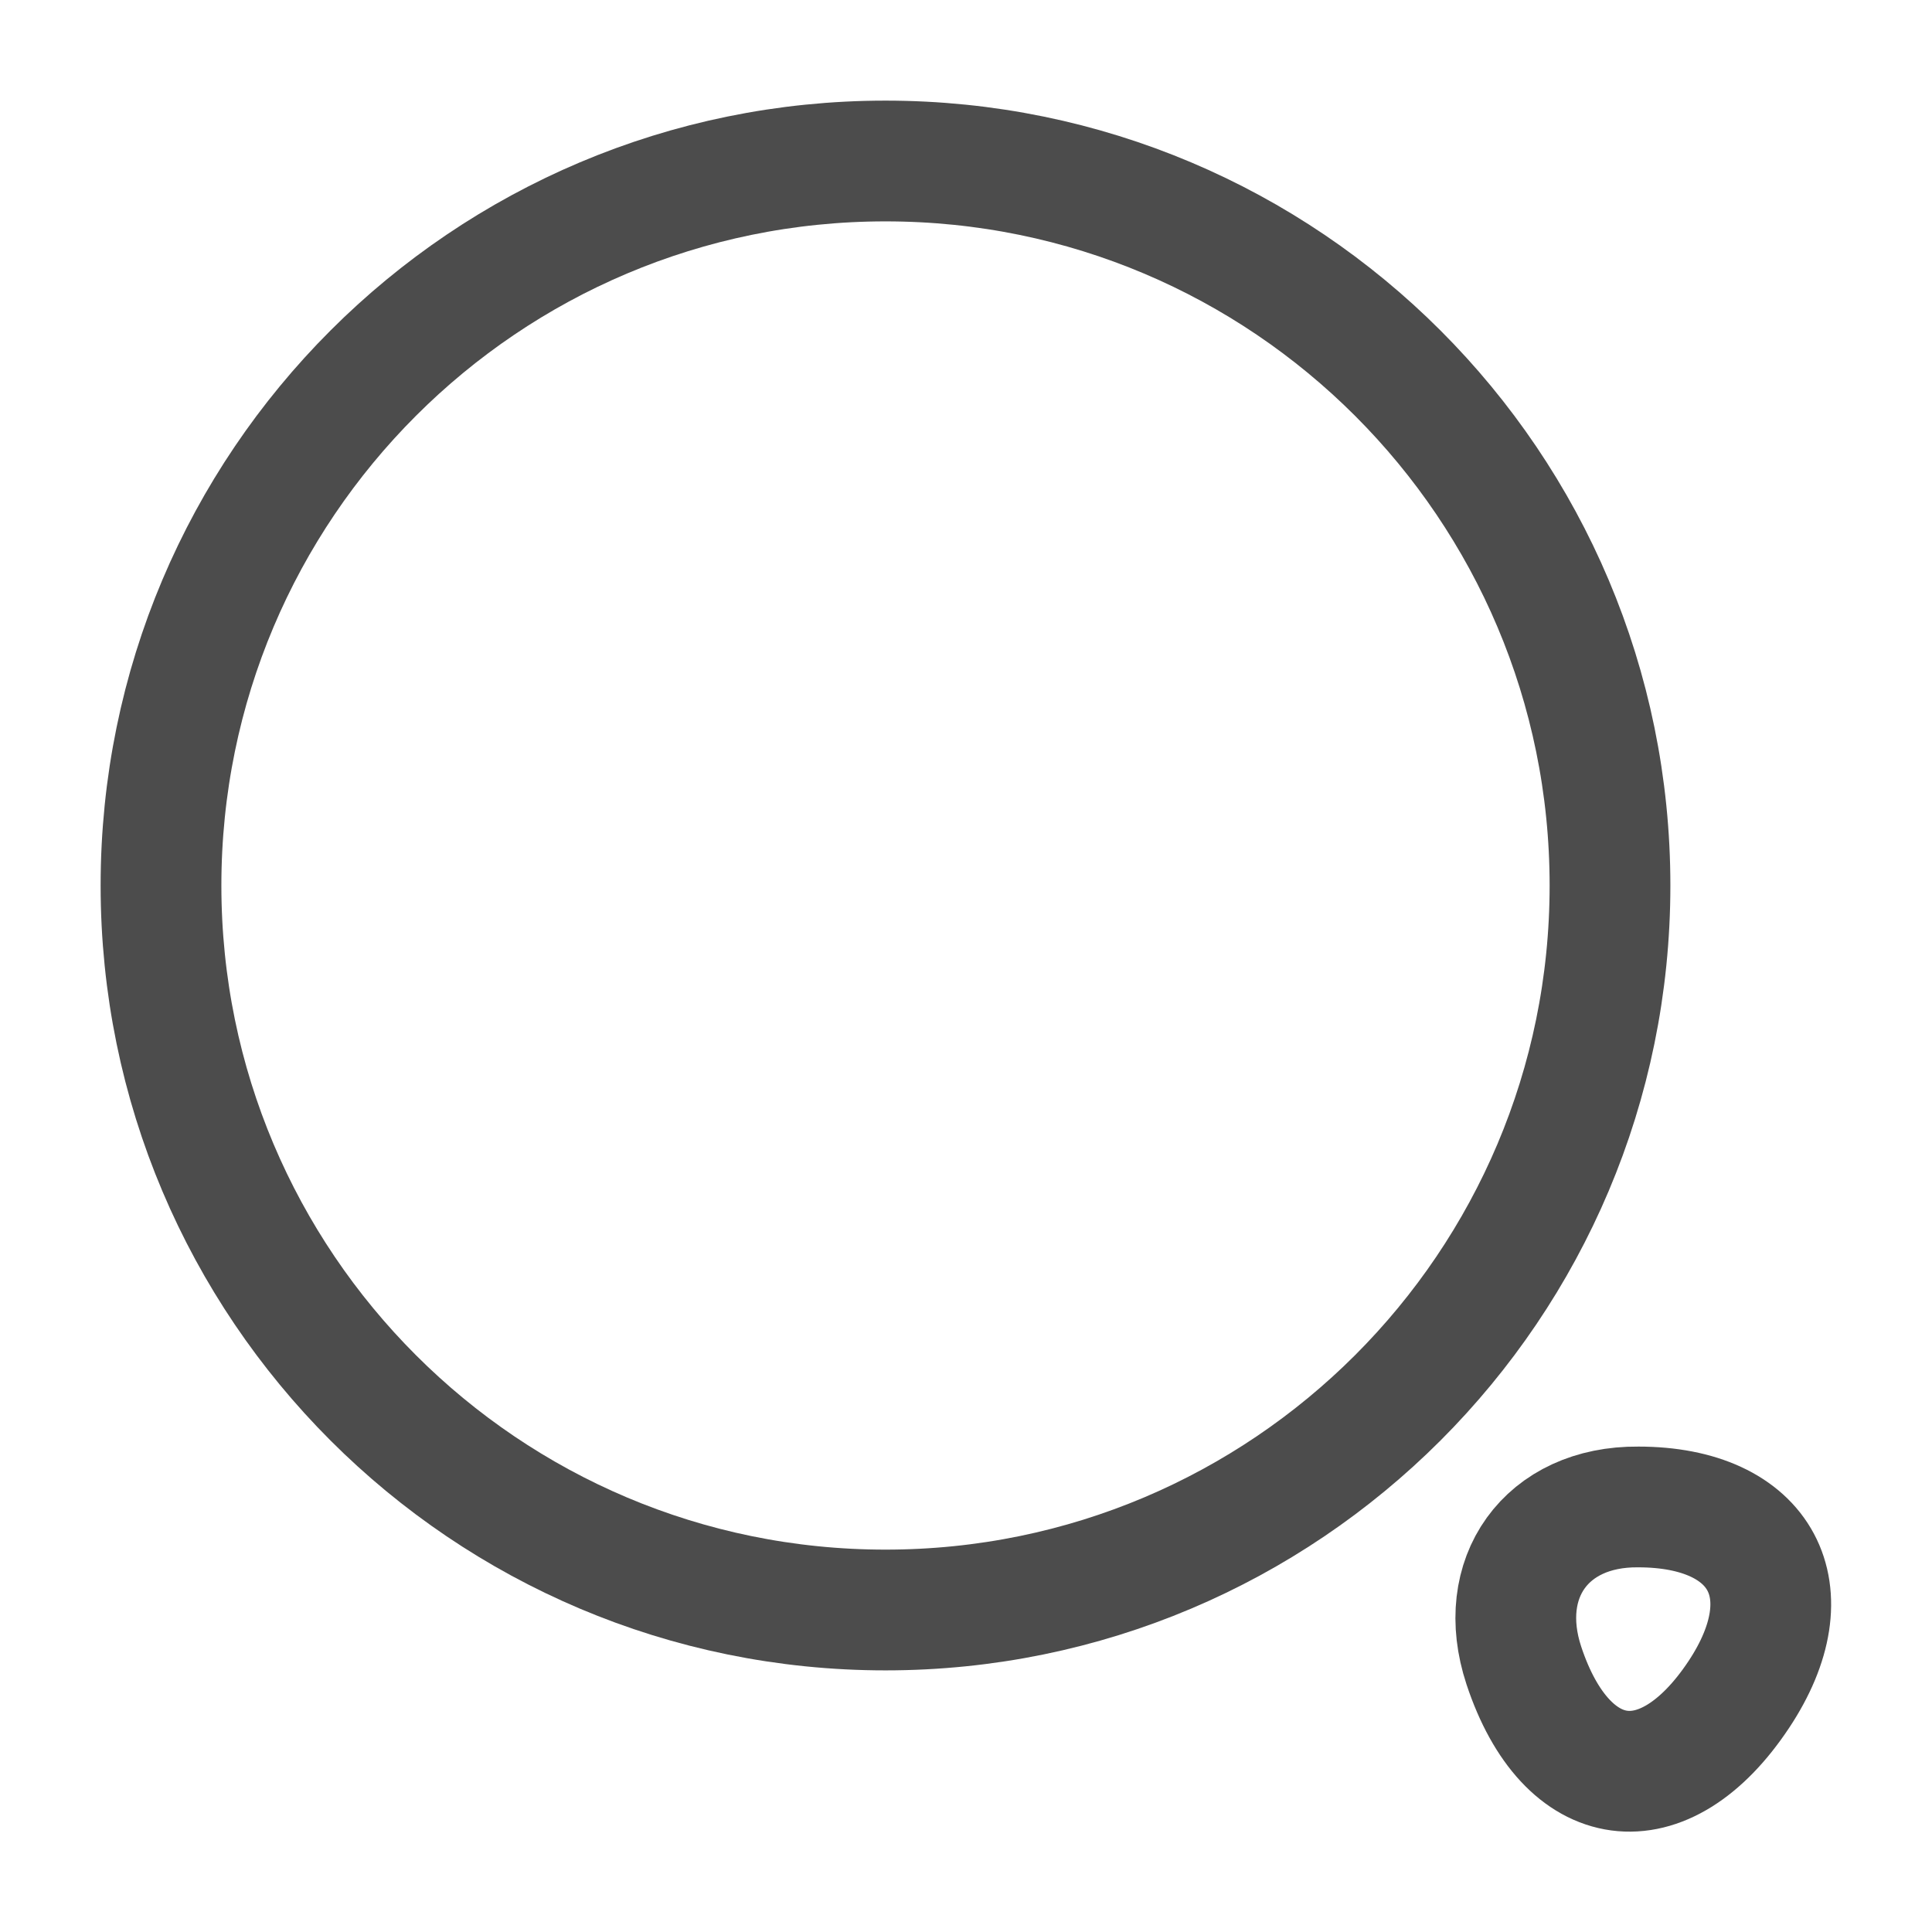
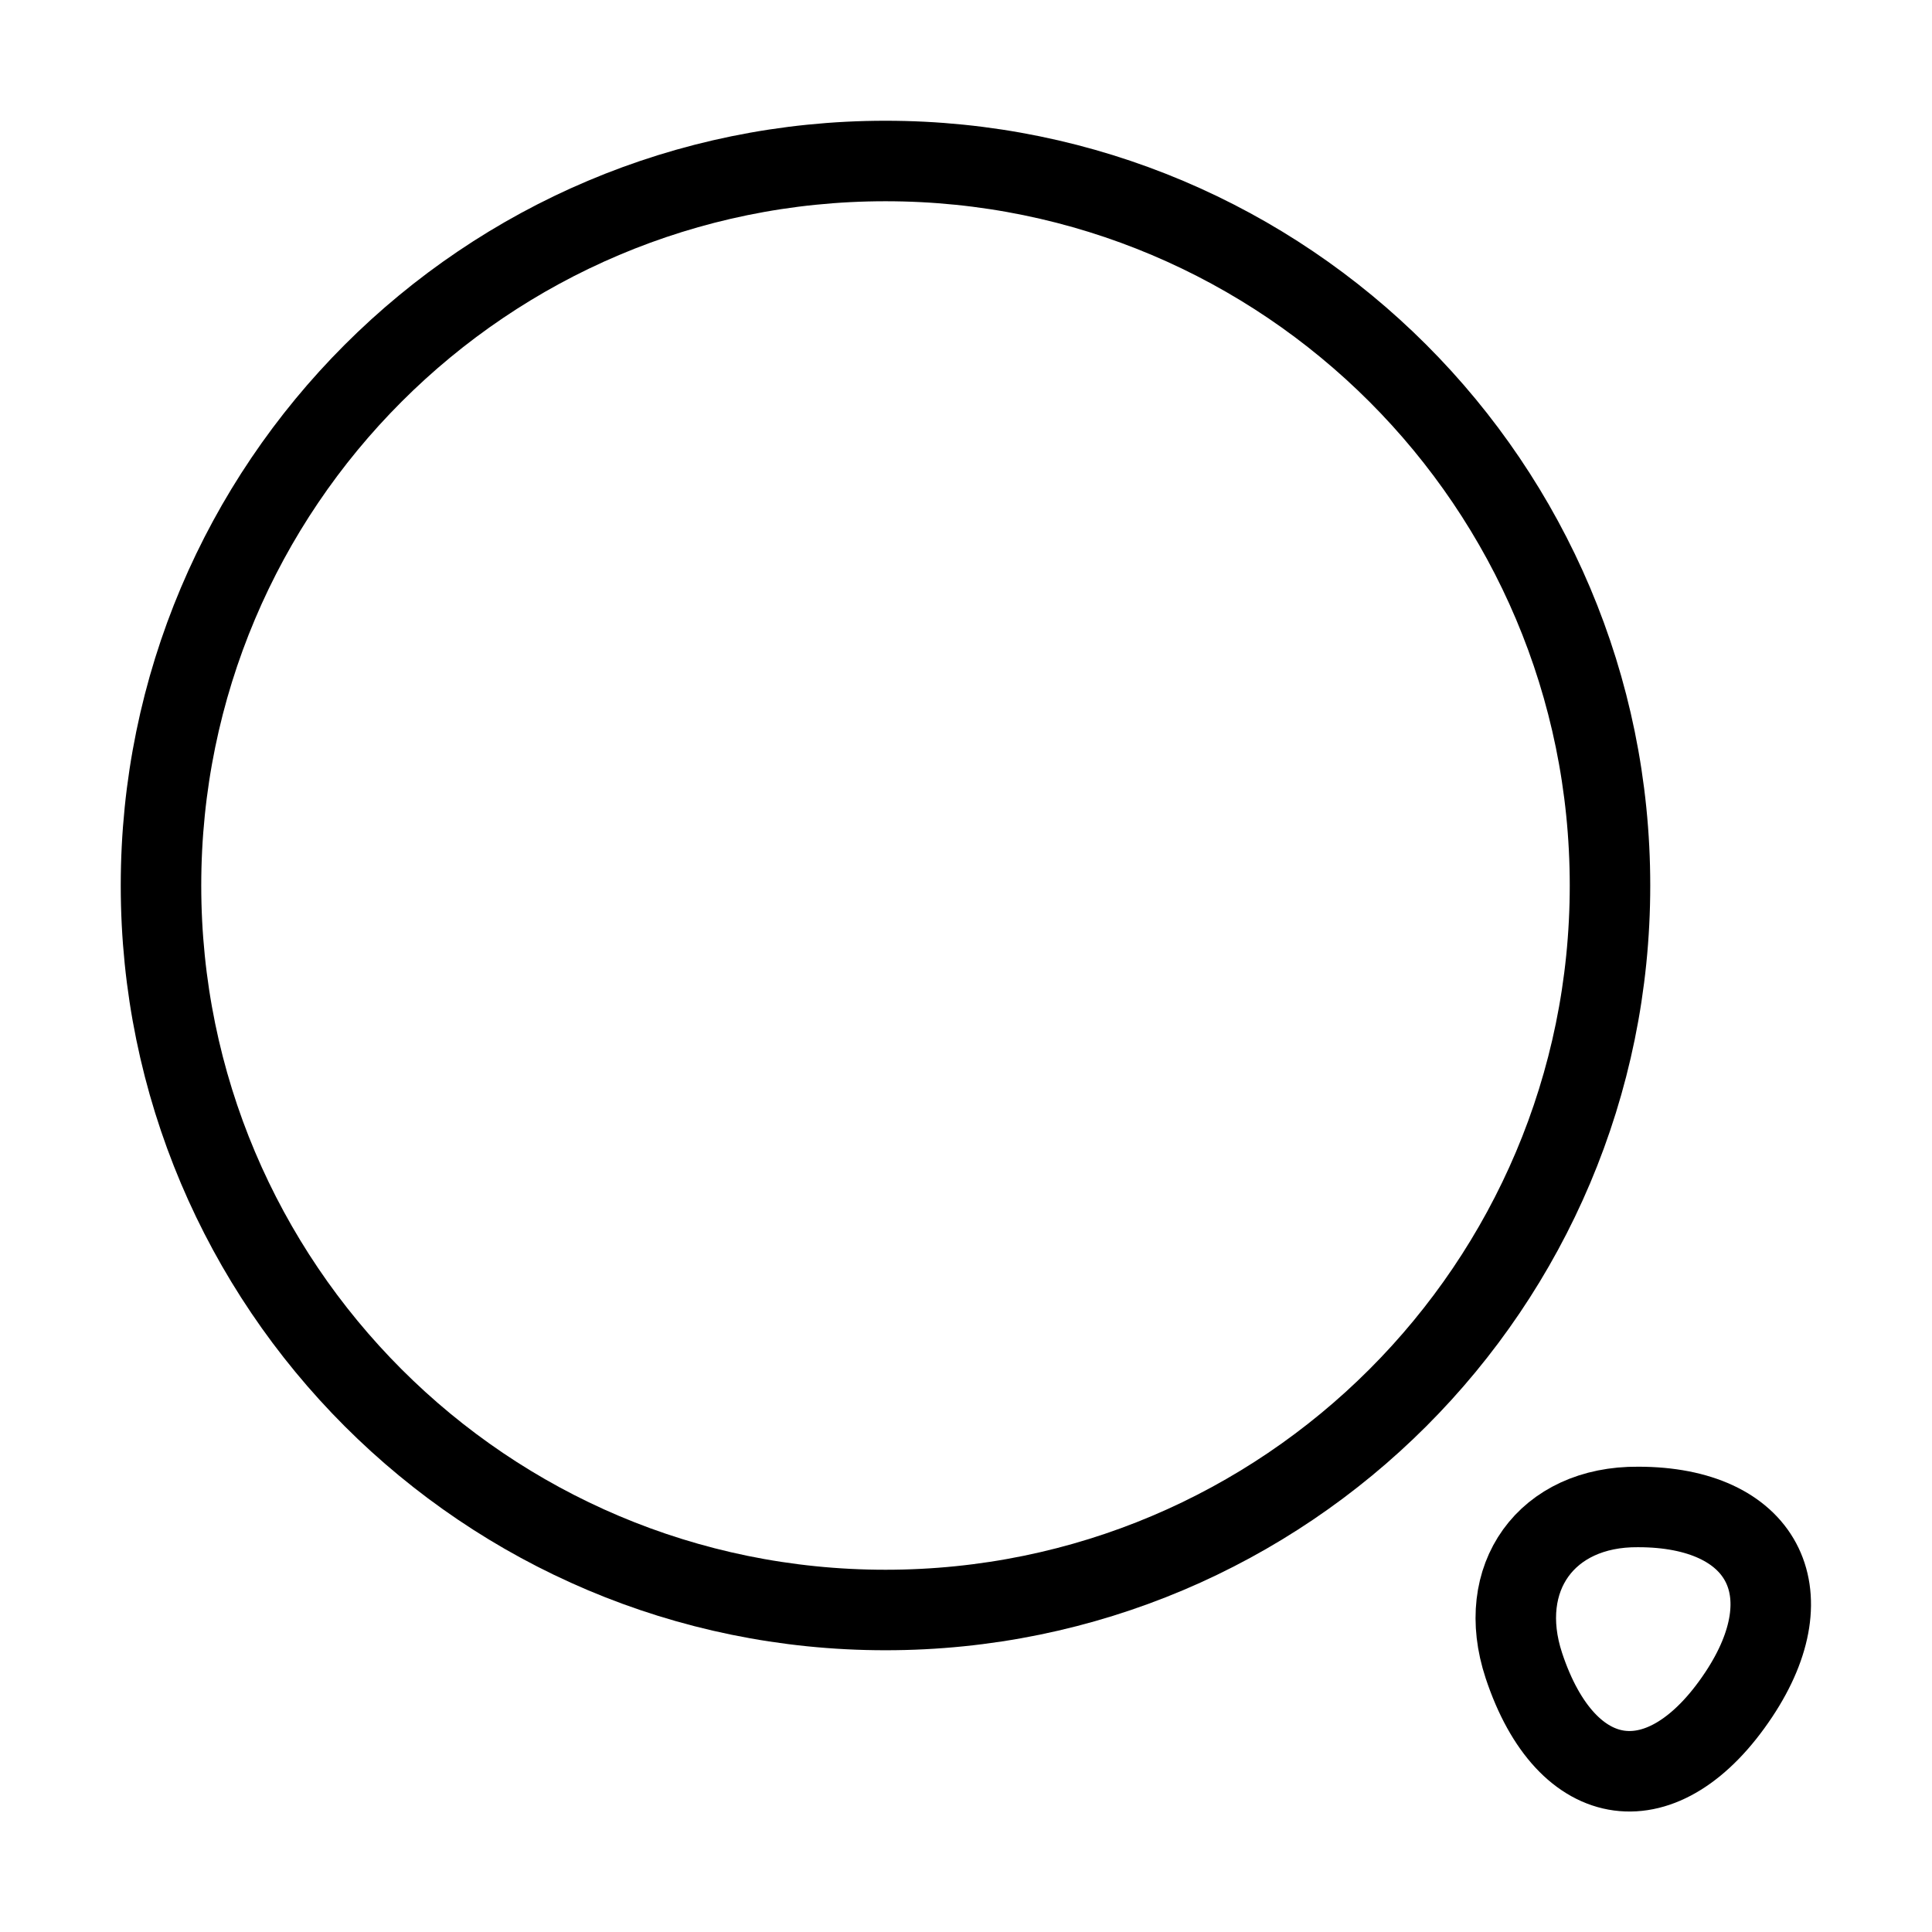
<svg xmlns="http://www.w3.org/2000/svg" width="24" height="24" viewBox="0 0 24 24" fill="none">
-   <path d="M11 20C15.971 20 20 15.971 20 11C20 6.029 15.971 2 11 2C6.029 2 2 6.029 2 11C2 15.971 6.029 20 11 20Z" stroke="black" stroke-opacity="0.7" stroke-width="1.5" stroke-linecap="round" stroke-linejoin="round" />
-   <path d="M18.93 20.69C19.46 22.29 20.67 22.45 21.6 21.05C22.45 19.77 21.89 18.72 20.35 18.72C19.21 18.71 18.57 19.6 18.93 20.69Z" stroke="black" stroke-opacity="0.7" stroke-width="1.5" stroke-linecap="round" stroke-linejoin="round" />
+   <path d="M11 20C15.971 20 20 15.971 20 11C20 6.029 15.971 2 11 2C6.029 2 2 6.029 2 11C2 15.971 6.029 20 11 20Z" stroke="black" strokeOpacity="0.7" strokeWidth="1.5" strokeLinecap="round" strokeLinejoin="round" />
+   <path d="M18.93 20.69C19.46 22.29 20.67 22.45 21.6 21.05C22.45 19.77 21.89 18.72 20.35 18.72C19.21 18.71 18.57 19.6 18.93 20.69Z" stroke="black" strokeOpacity="0.7" strokeWidth="1.5" strokeLinecap="round" strokeLinejoin="round" />
</svg>
